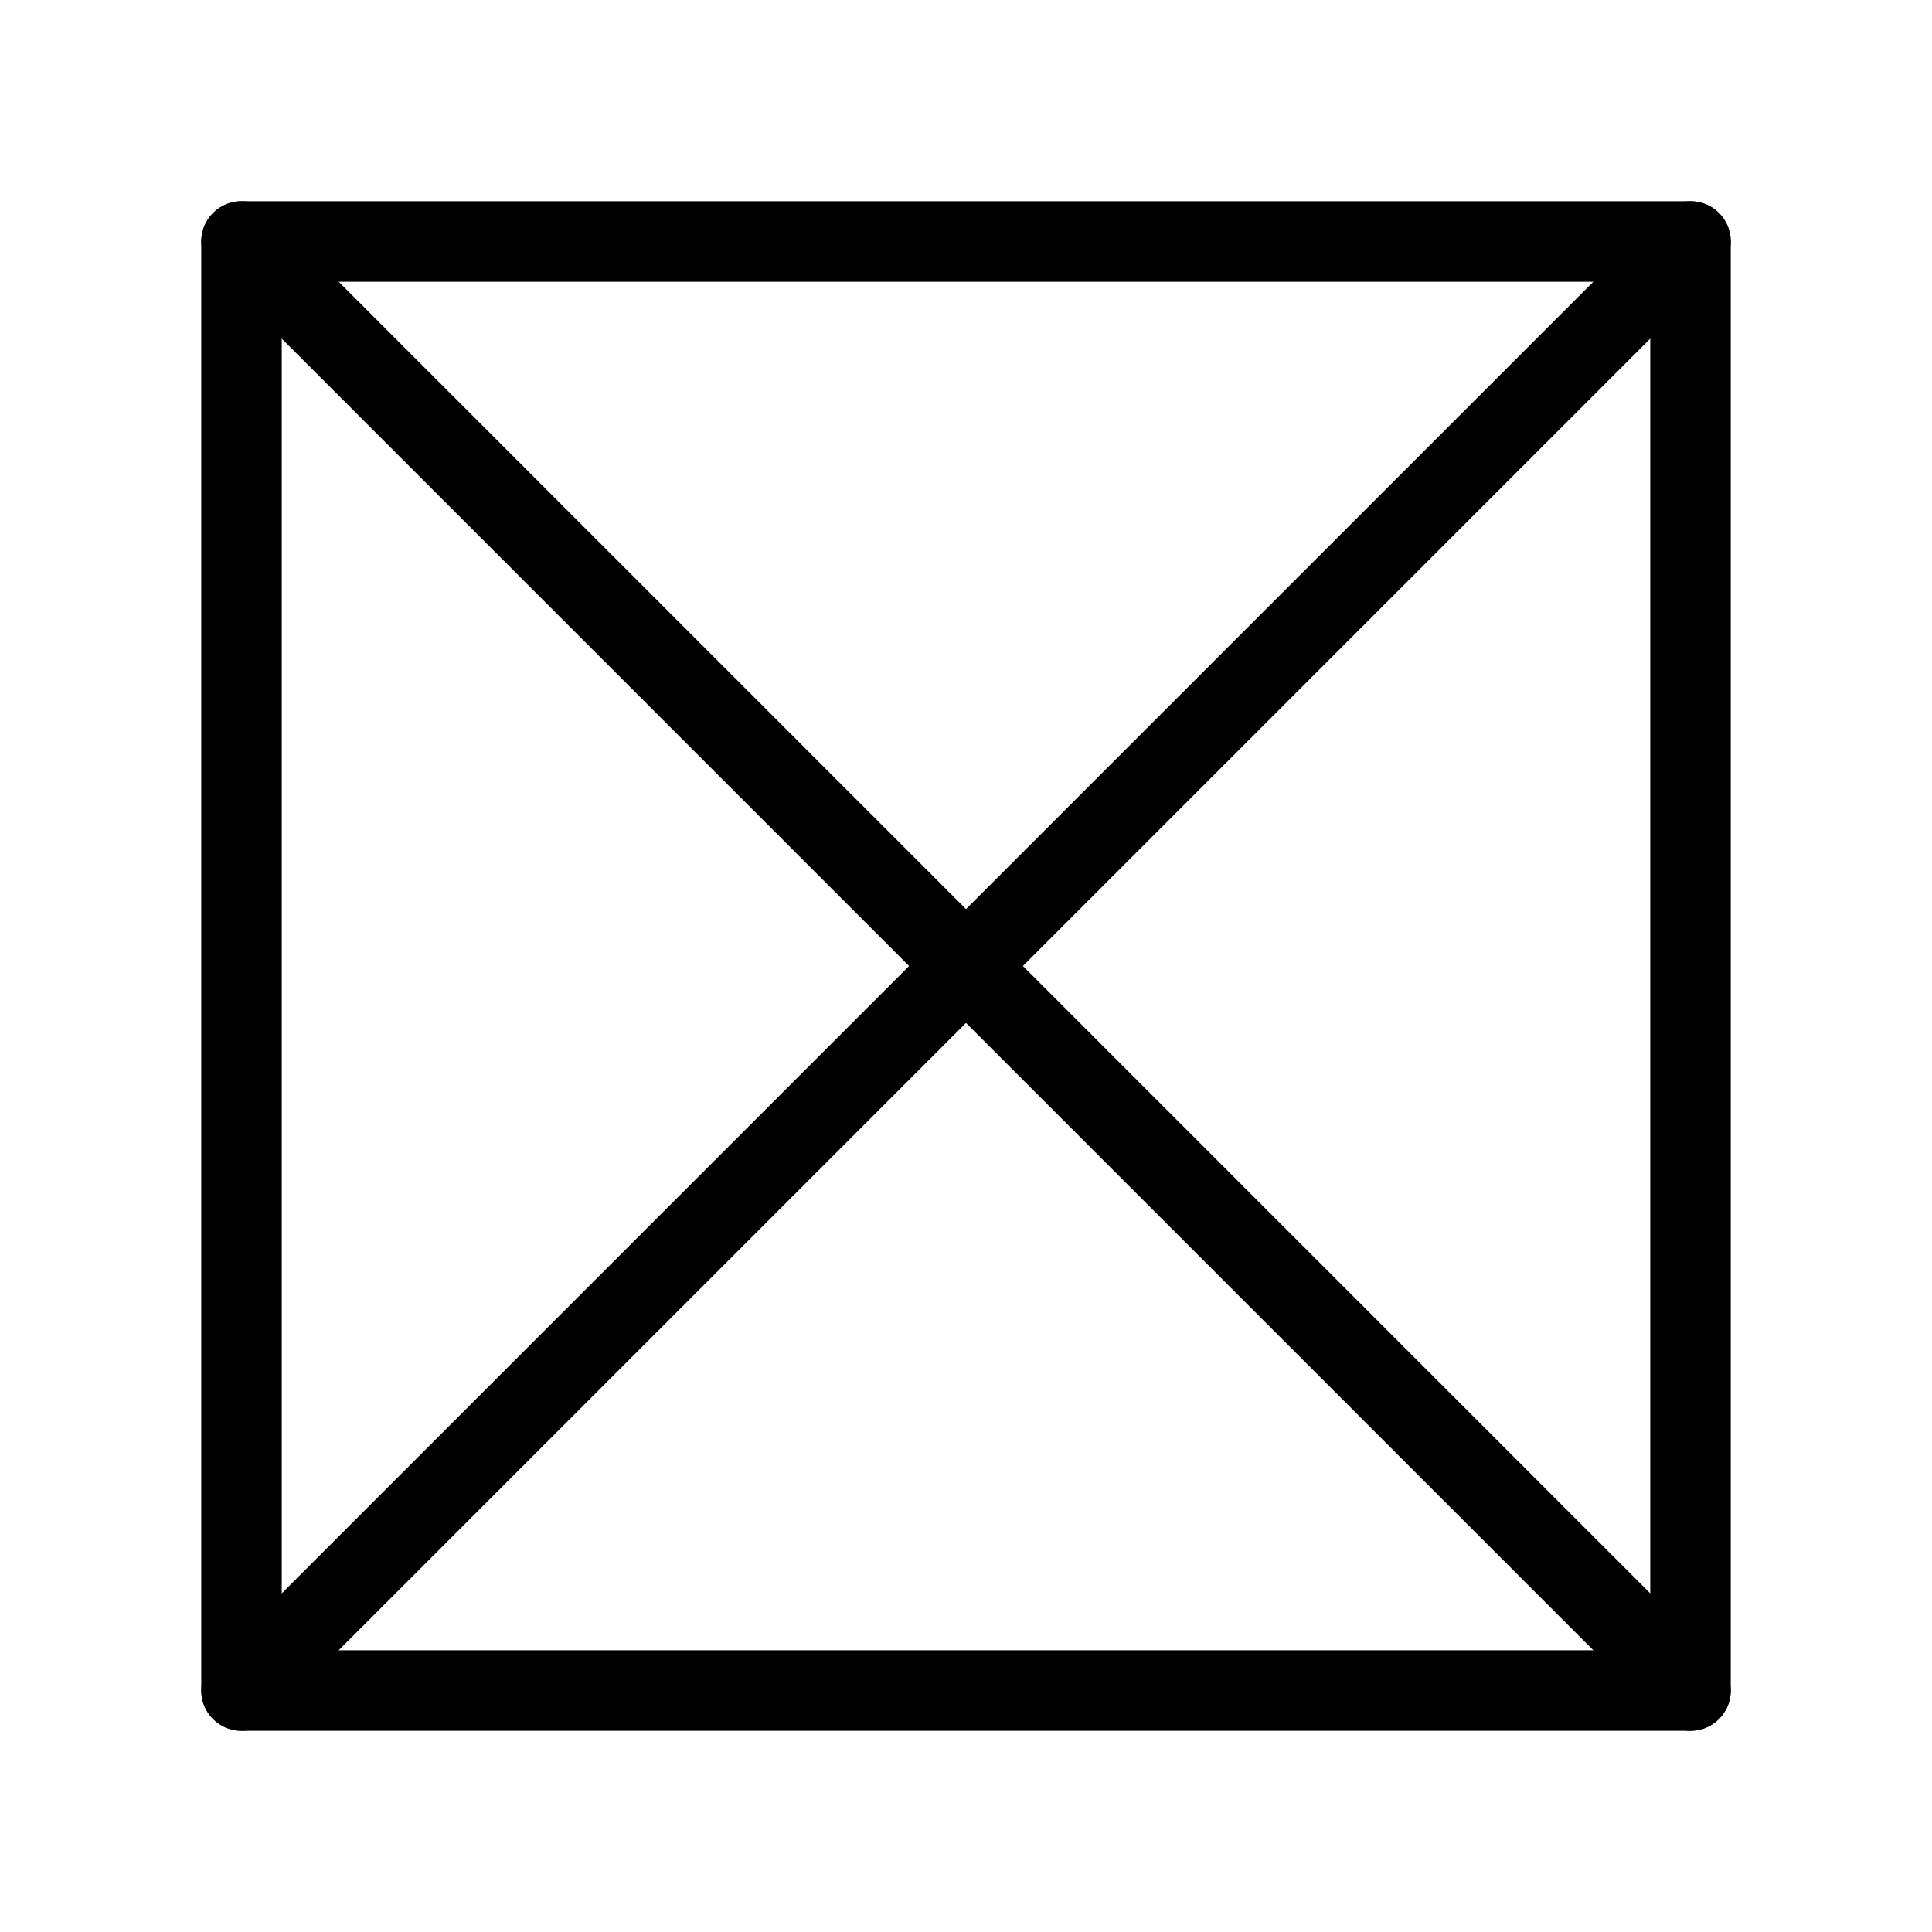
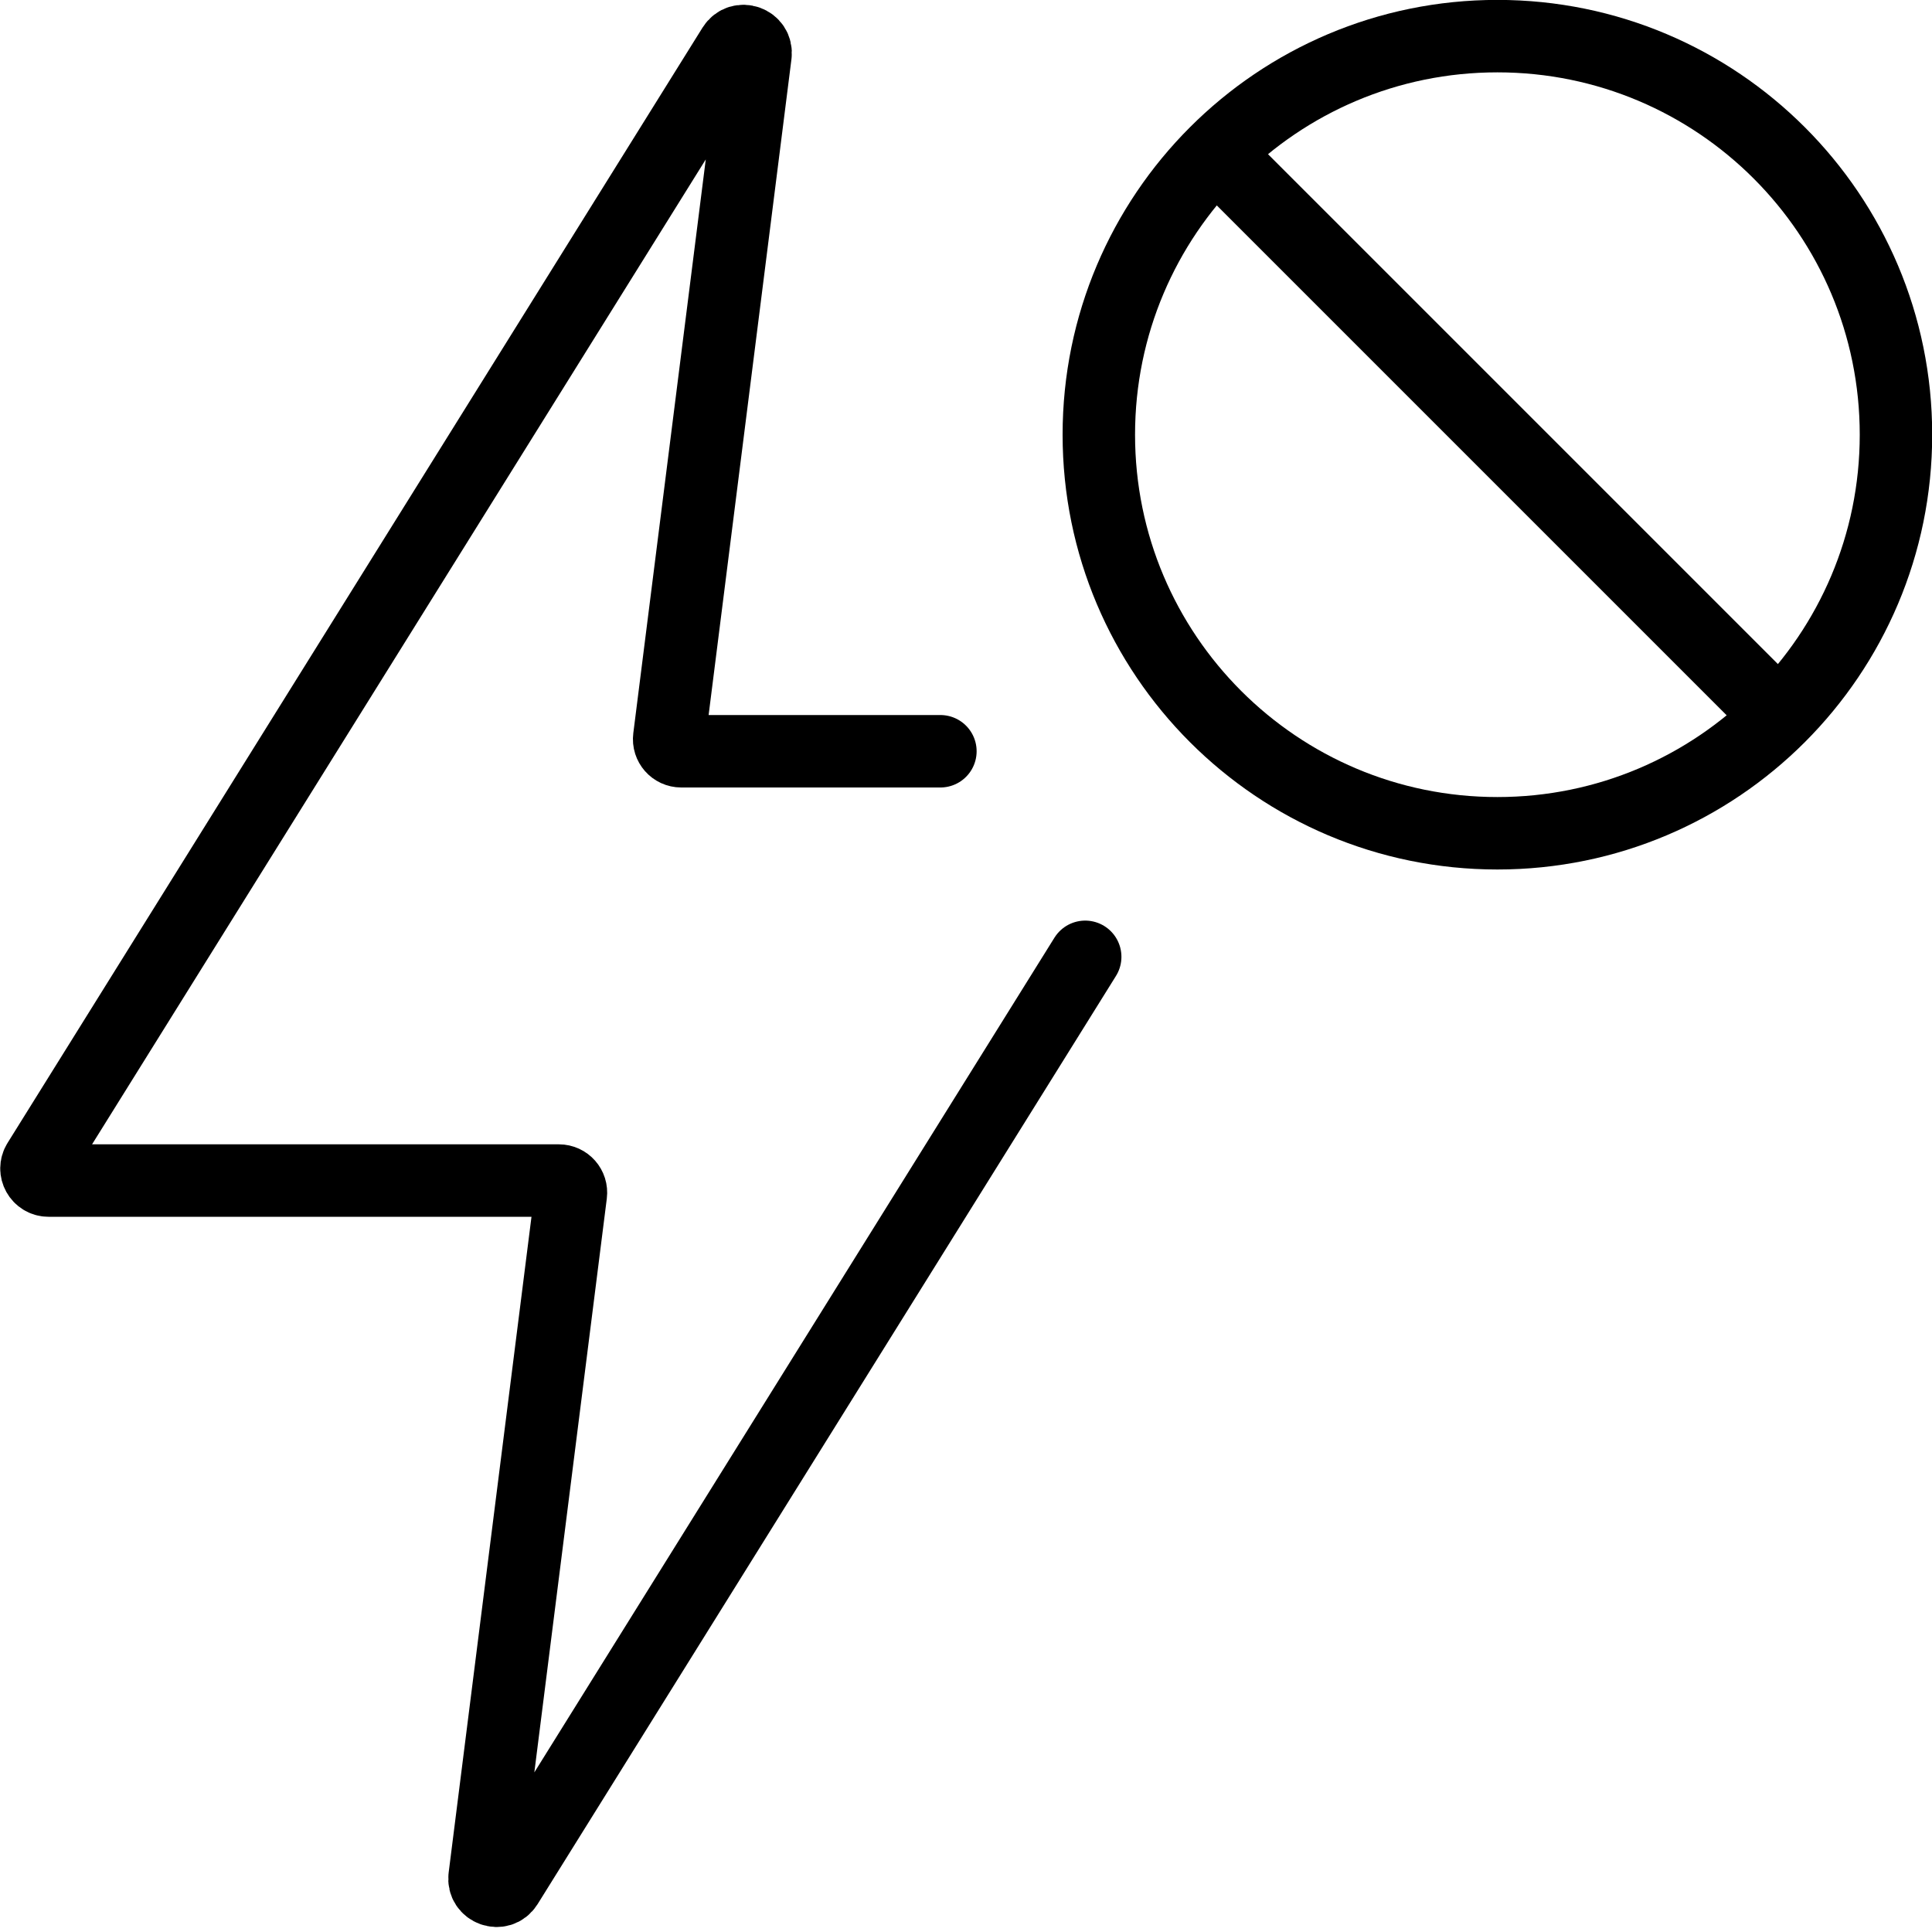
- <svg xmlns="http://www.w3.org/2000/svg" role="img" viewBox="0 0 24 24" stroke="#000" stroke-width="1" stroke-linecap="round" stroke-linejoin="round" fill="none" color="#000">
-   <rect width="18" height="18" x="3" y="3" />
-   <path stroke-linecap="round" d="M21 21L3 3 21 21zM21 3L3 21 21 3z" />
+ <svg xmlns="http://www.w3.org/2000/svg" width="40" height="40" viewBox="0 0 40 40" fill="none">
+   <path d="M19.47 15.554H14.104C13.953 15.554 13.837 15.422 13.856 15.273L15.642 1.132C15.676 0.865 15.324 0.74 15.182 0.968L0.793 24.06C0.689 24.226 0.809 24.442 1.005 24.442H11.571C11.722 24.442 11.838 24.574 11.819 24.723L10.033 38.864C9.999 39.13 10.351 39.256 10.493 39.028L22.468 19.81" stroke="black" stroke-width="1.5" stroke-linecap="round" />
+   <path d="M25.5 3.5L36.5 14.5" stroke="black" stroke-width="1.5" stroke-linecap="round" />
+   <rect x="22.75" y="0.748" width="16.504" height="16.504" rx="8.252" stroke="black" stroke-width="1.5" />
</svg>
